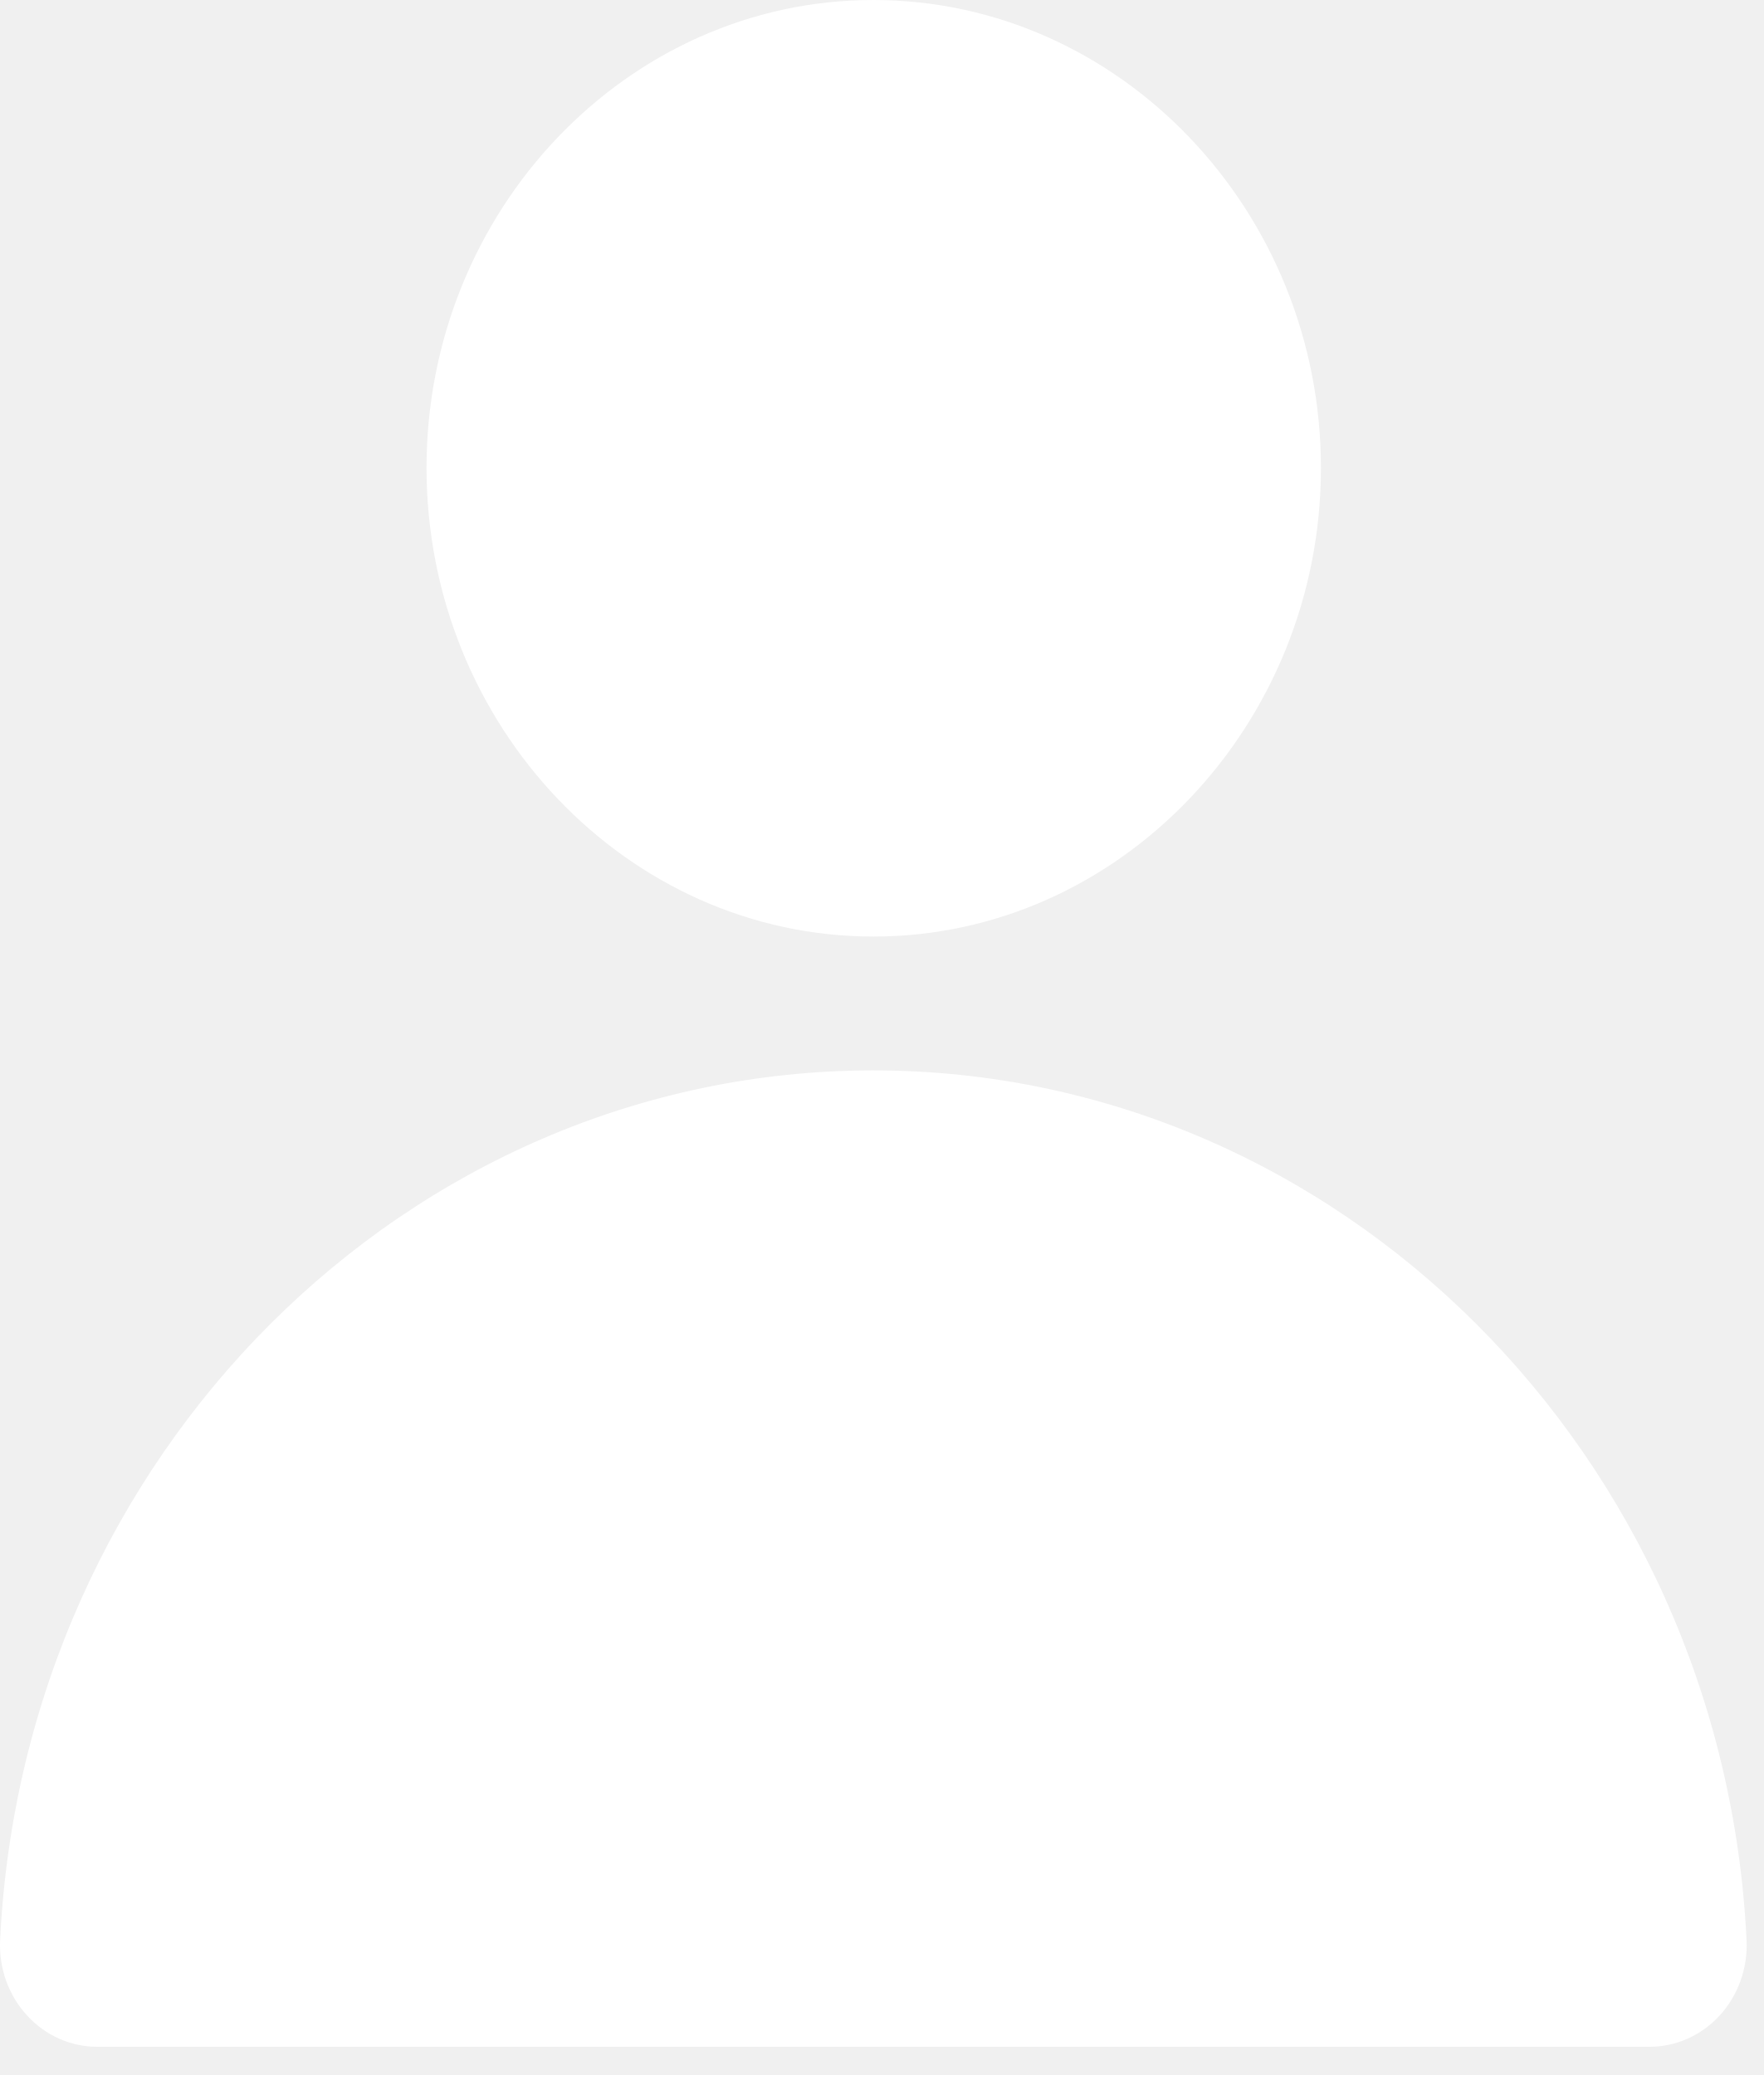
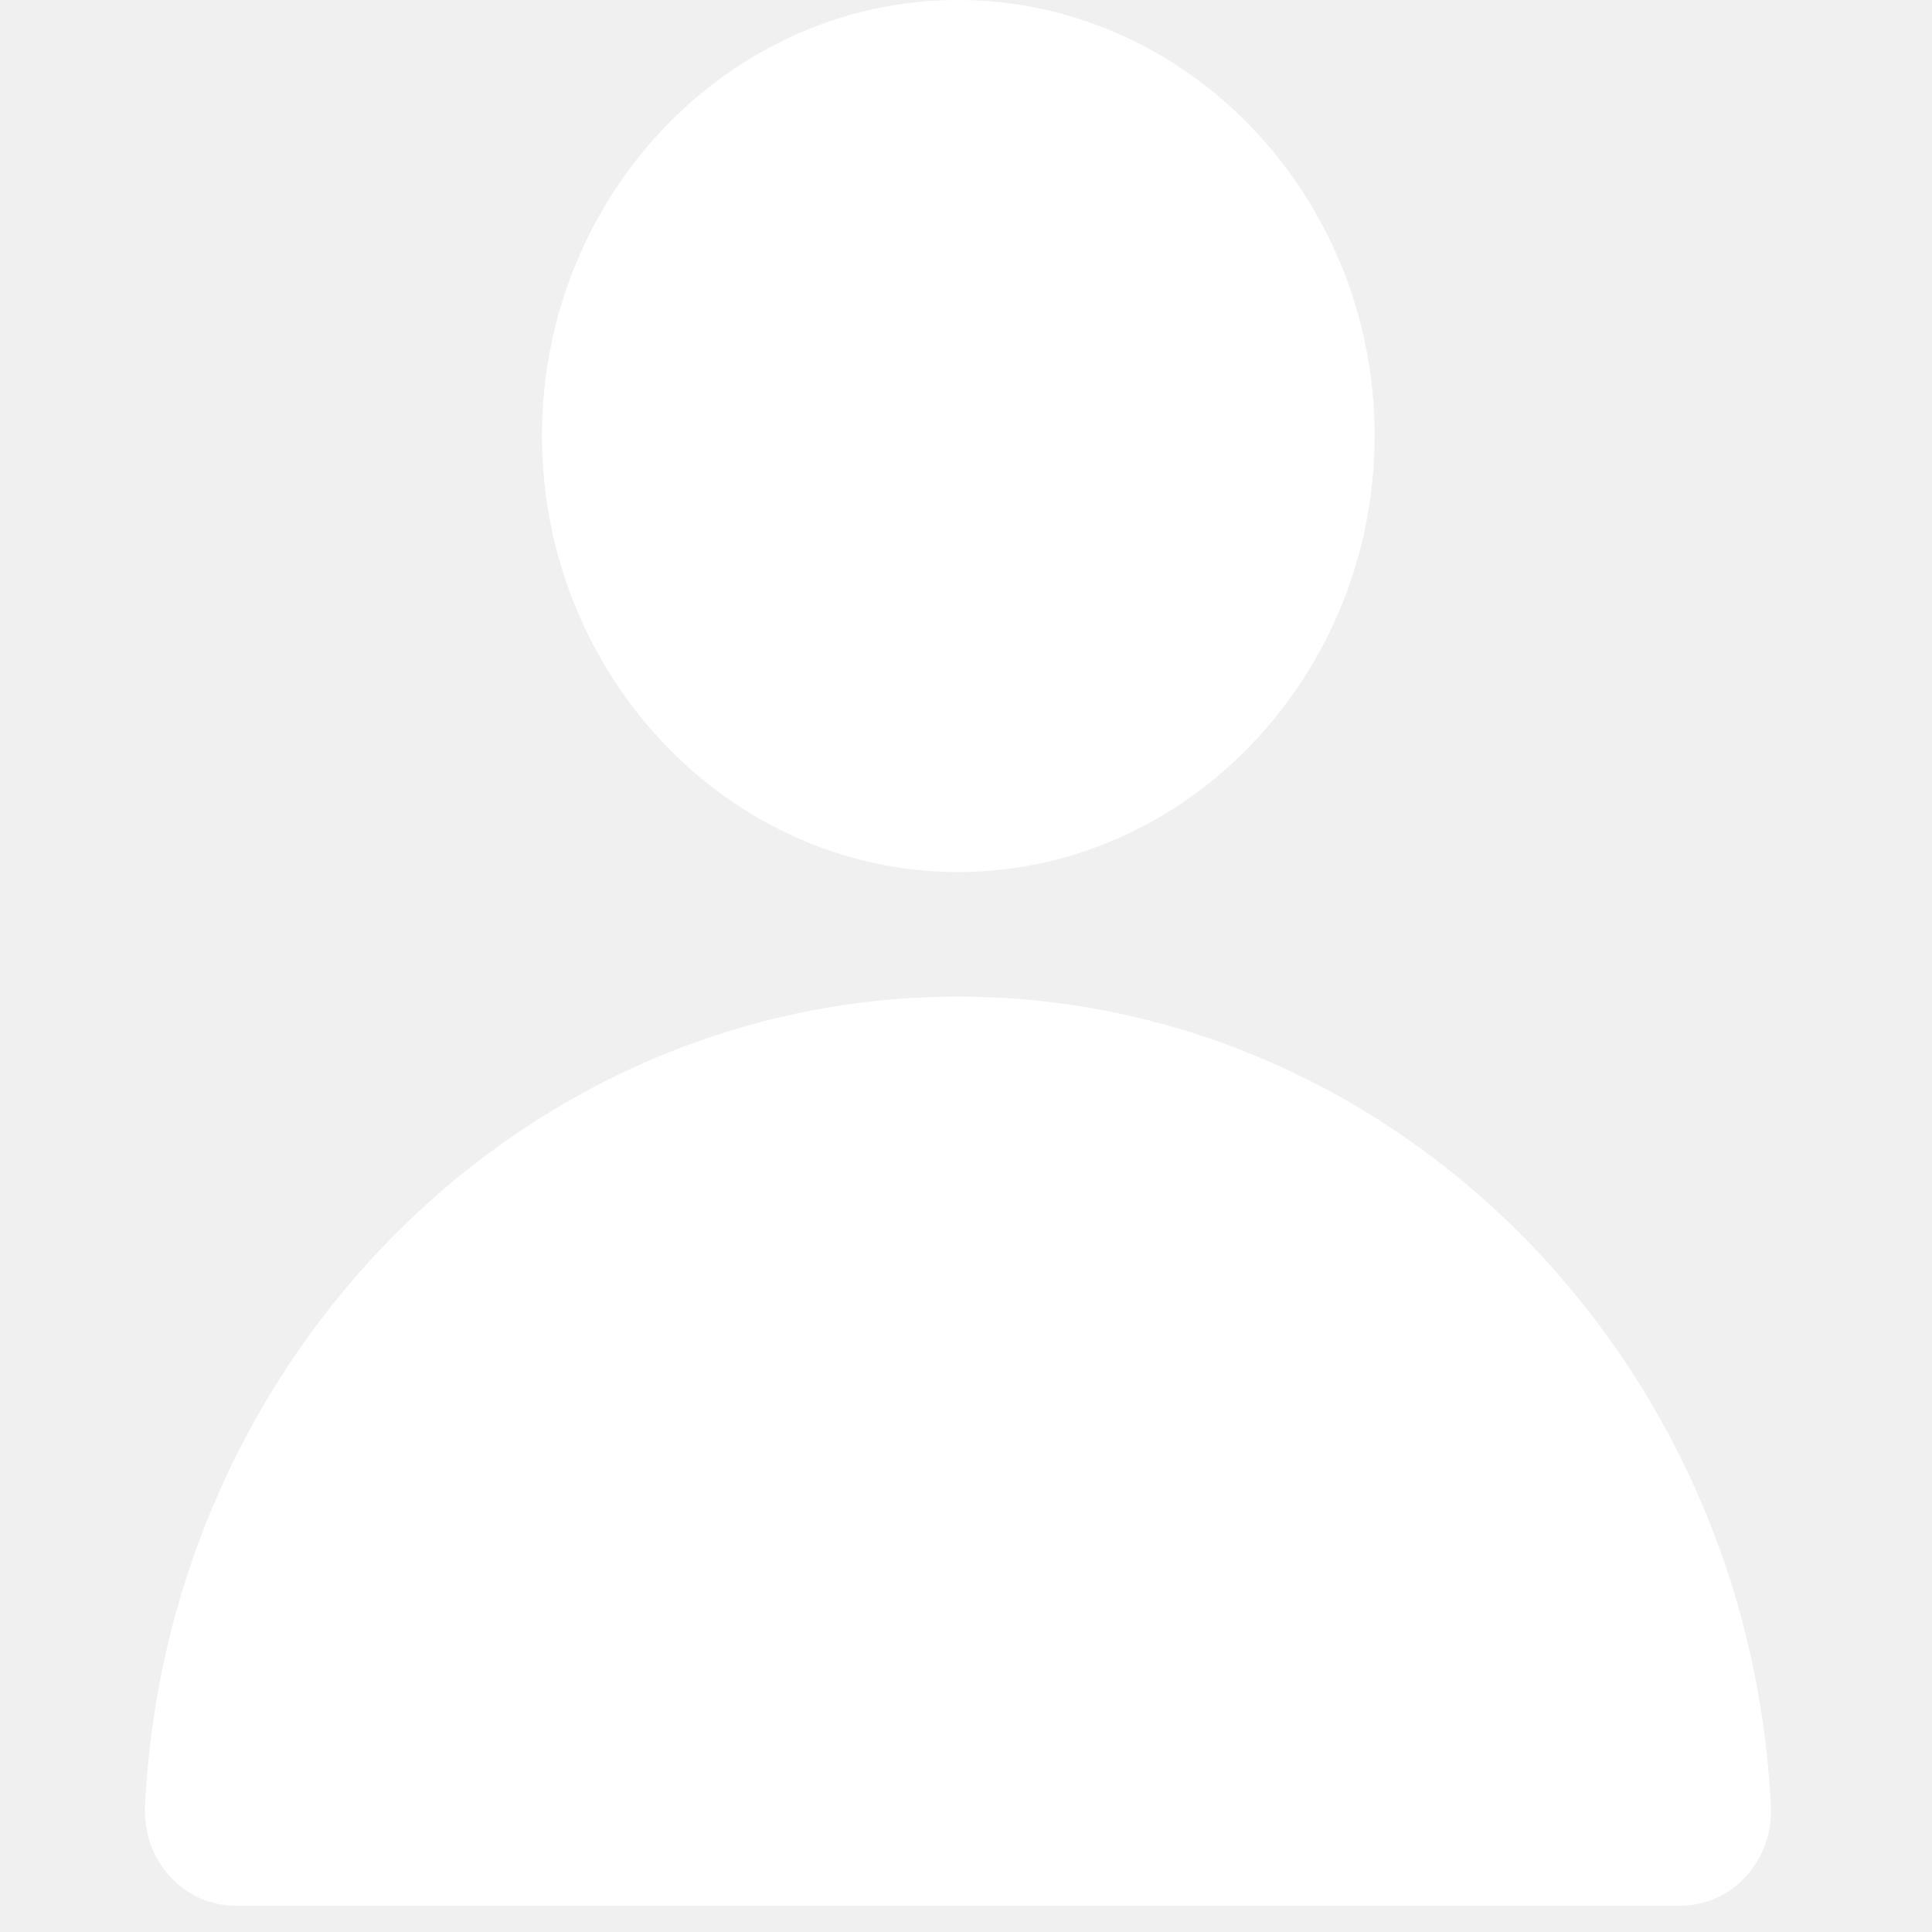
- <svg xmlns="http://www.w3.org/2000/svg" width="34" height="40" viewBox="0 0 34 40" fill="none">
+ <svg xmlns="http://www.w3.org/2000/svg" width="28" height="28" viewBox="0 0 34 40" fill="none">
  <path d="M16.804 20.634C7.853 20.652 0.449 28.053 0.002 37.406C-0.01 37.672 0.03 37.937 0.119 38.186C0.209 38.434 0.346 38.662 0.522 38.853C0.698 39.045 0.909 39.198 1.144 39.301C1.378 39.405 1.63 39.458 1.884 39.456H31.797C32.05 39.456 32.3 39.401 32.533 39.297C32.765 39.192 32.975 39.04 33.15 38.848C33.324 38.656 33.46 38.43 33.548 38.182C33.636 37.934 33.676 37.67 33.664 37.406C33.216 28.041 25.795 20.635 16.833 20.634H16.804Z" fill="white" />
  <path d="M16.834 0C12.089 0 8.221 4.059 8.221 9.02C8.221 13.981 12.089 18.054 16.834 18.054C21.578 18.054 25.46 13.981 25.46 9.02C25.46 4.059 21.578 0 16.834 0Z" fill="white" />
</svg>
